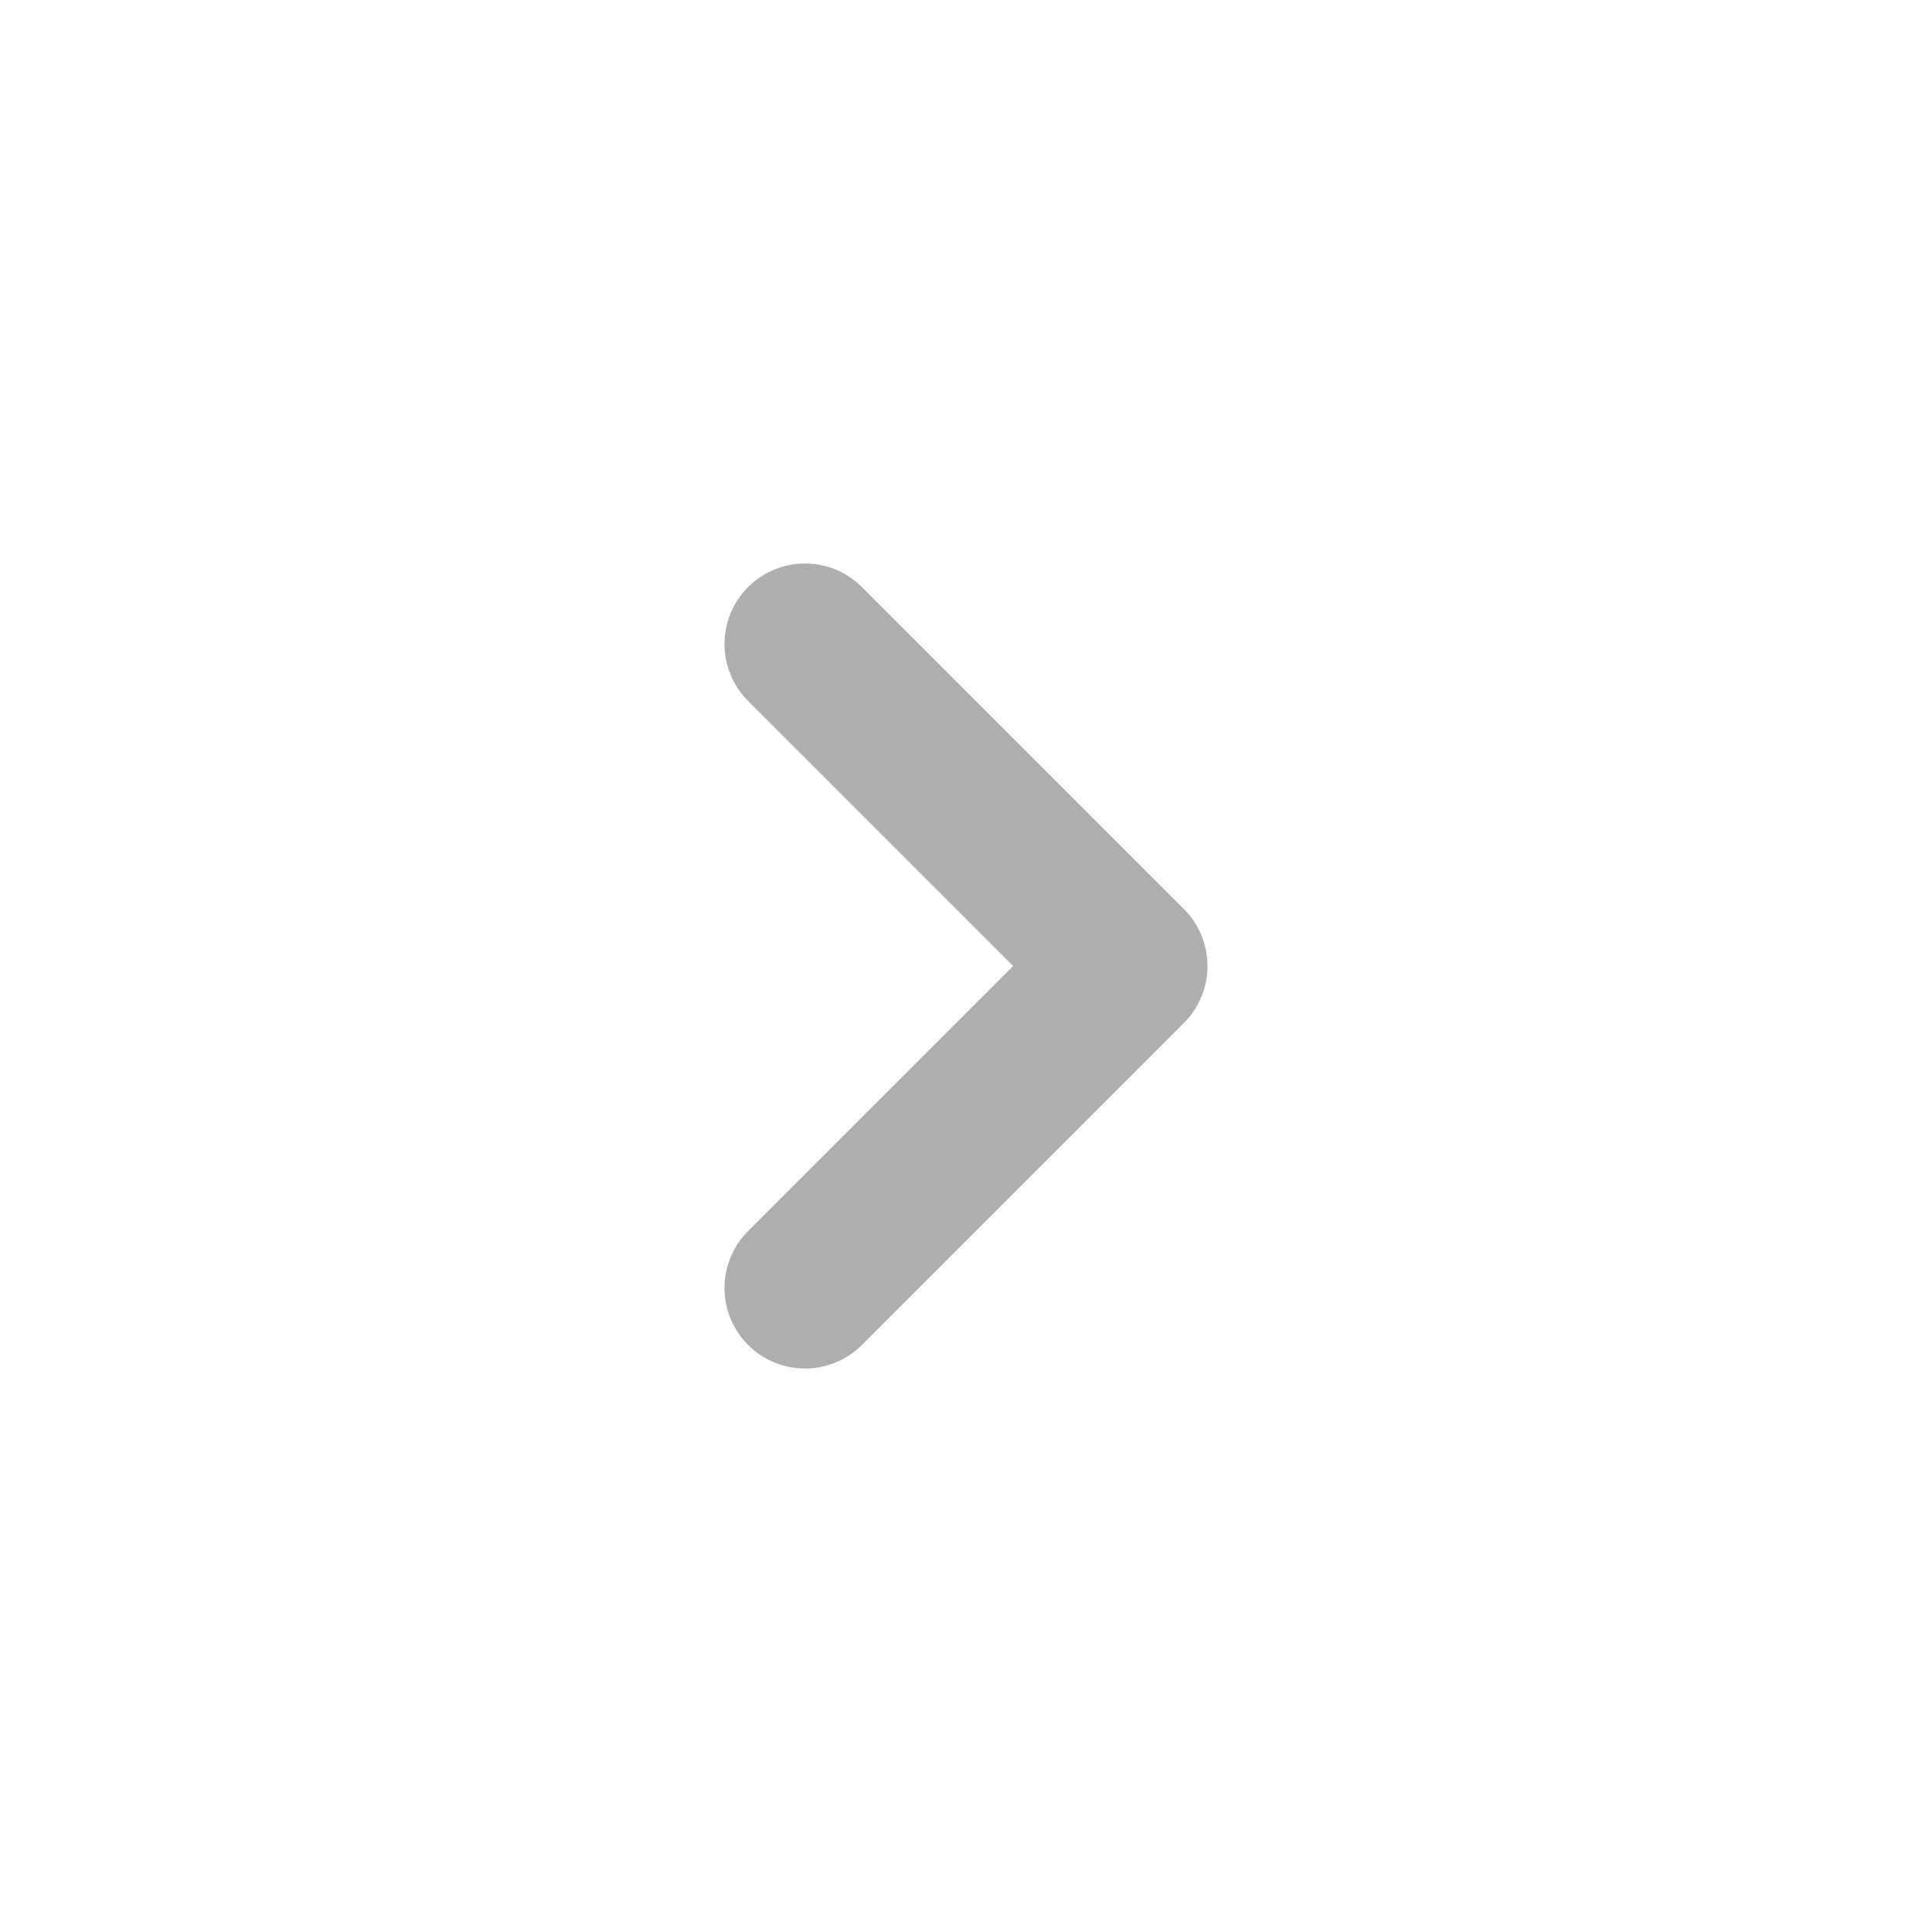
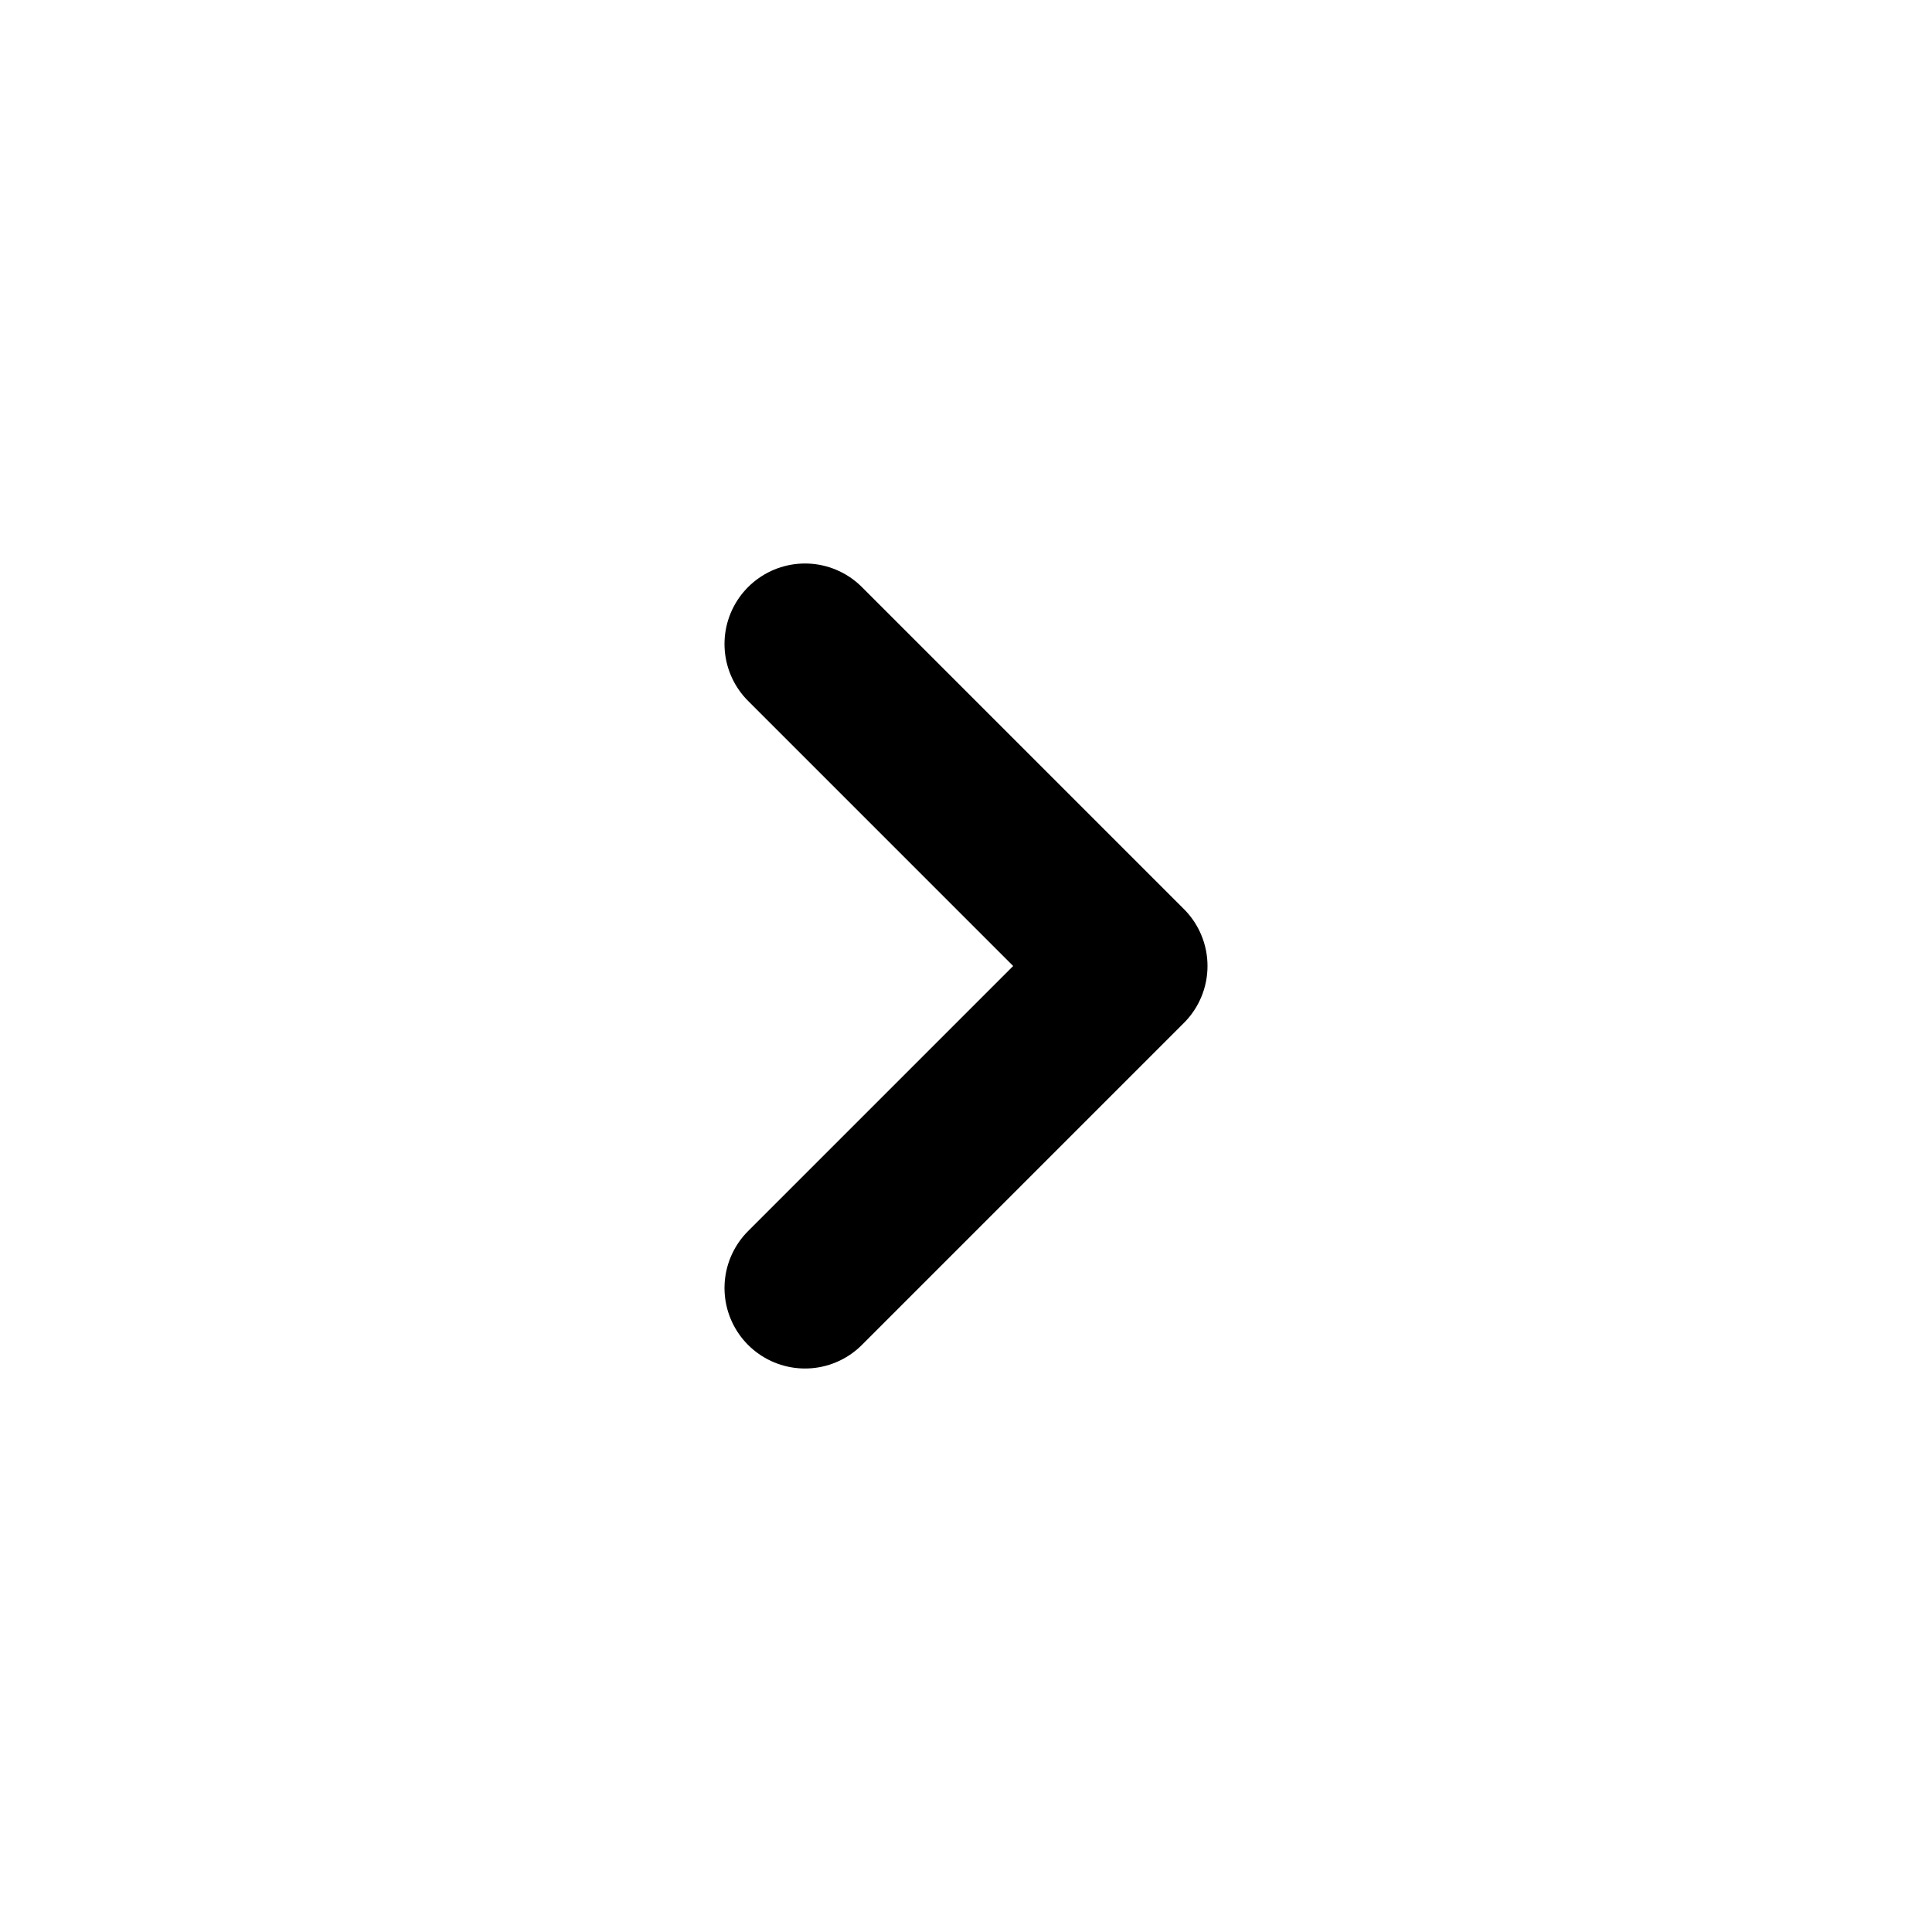
<svg xmlns="http://www.w3.org/2000/svg" width="24" height="24" viewBox="0 0 24 24" fill="none">
-   <path d="M10 8L14 12L10 16" stroke="#AEAEAE" stroke-width="2" stroke-linecap="round" stroke-linejoin="round" />
+   <path d="M10 8L14 12L10 16" stroke="currentColor" stroke-width="2" stroke-linecap="round" stroke-linejoin="round" />
</svg>
